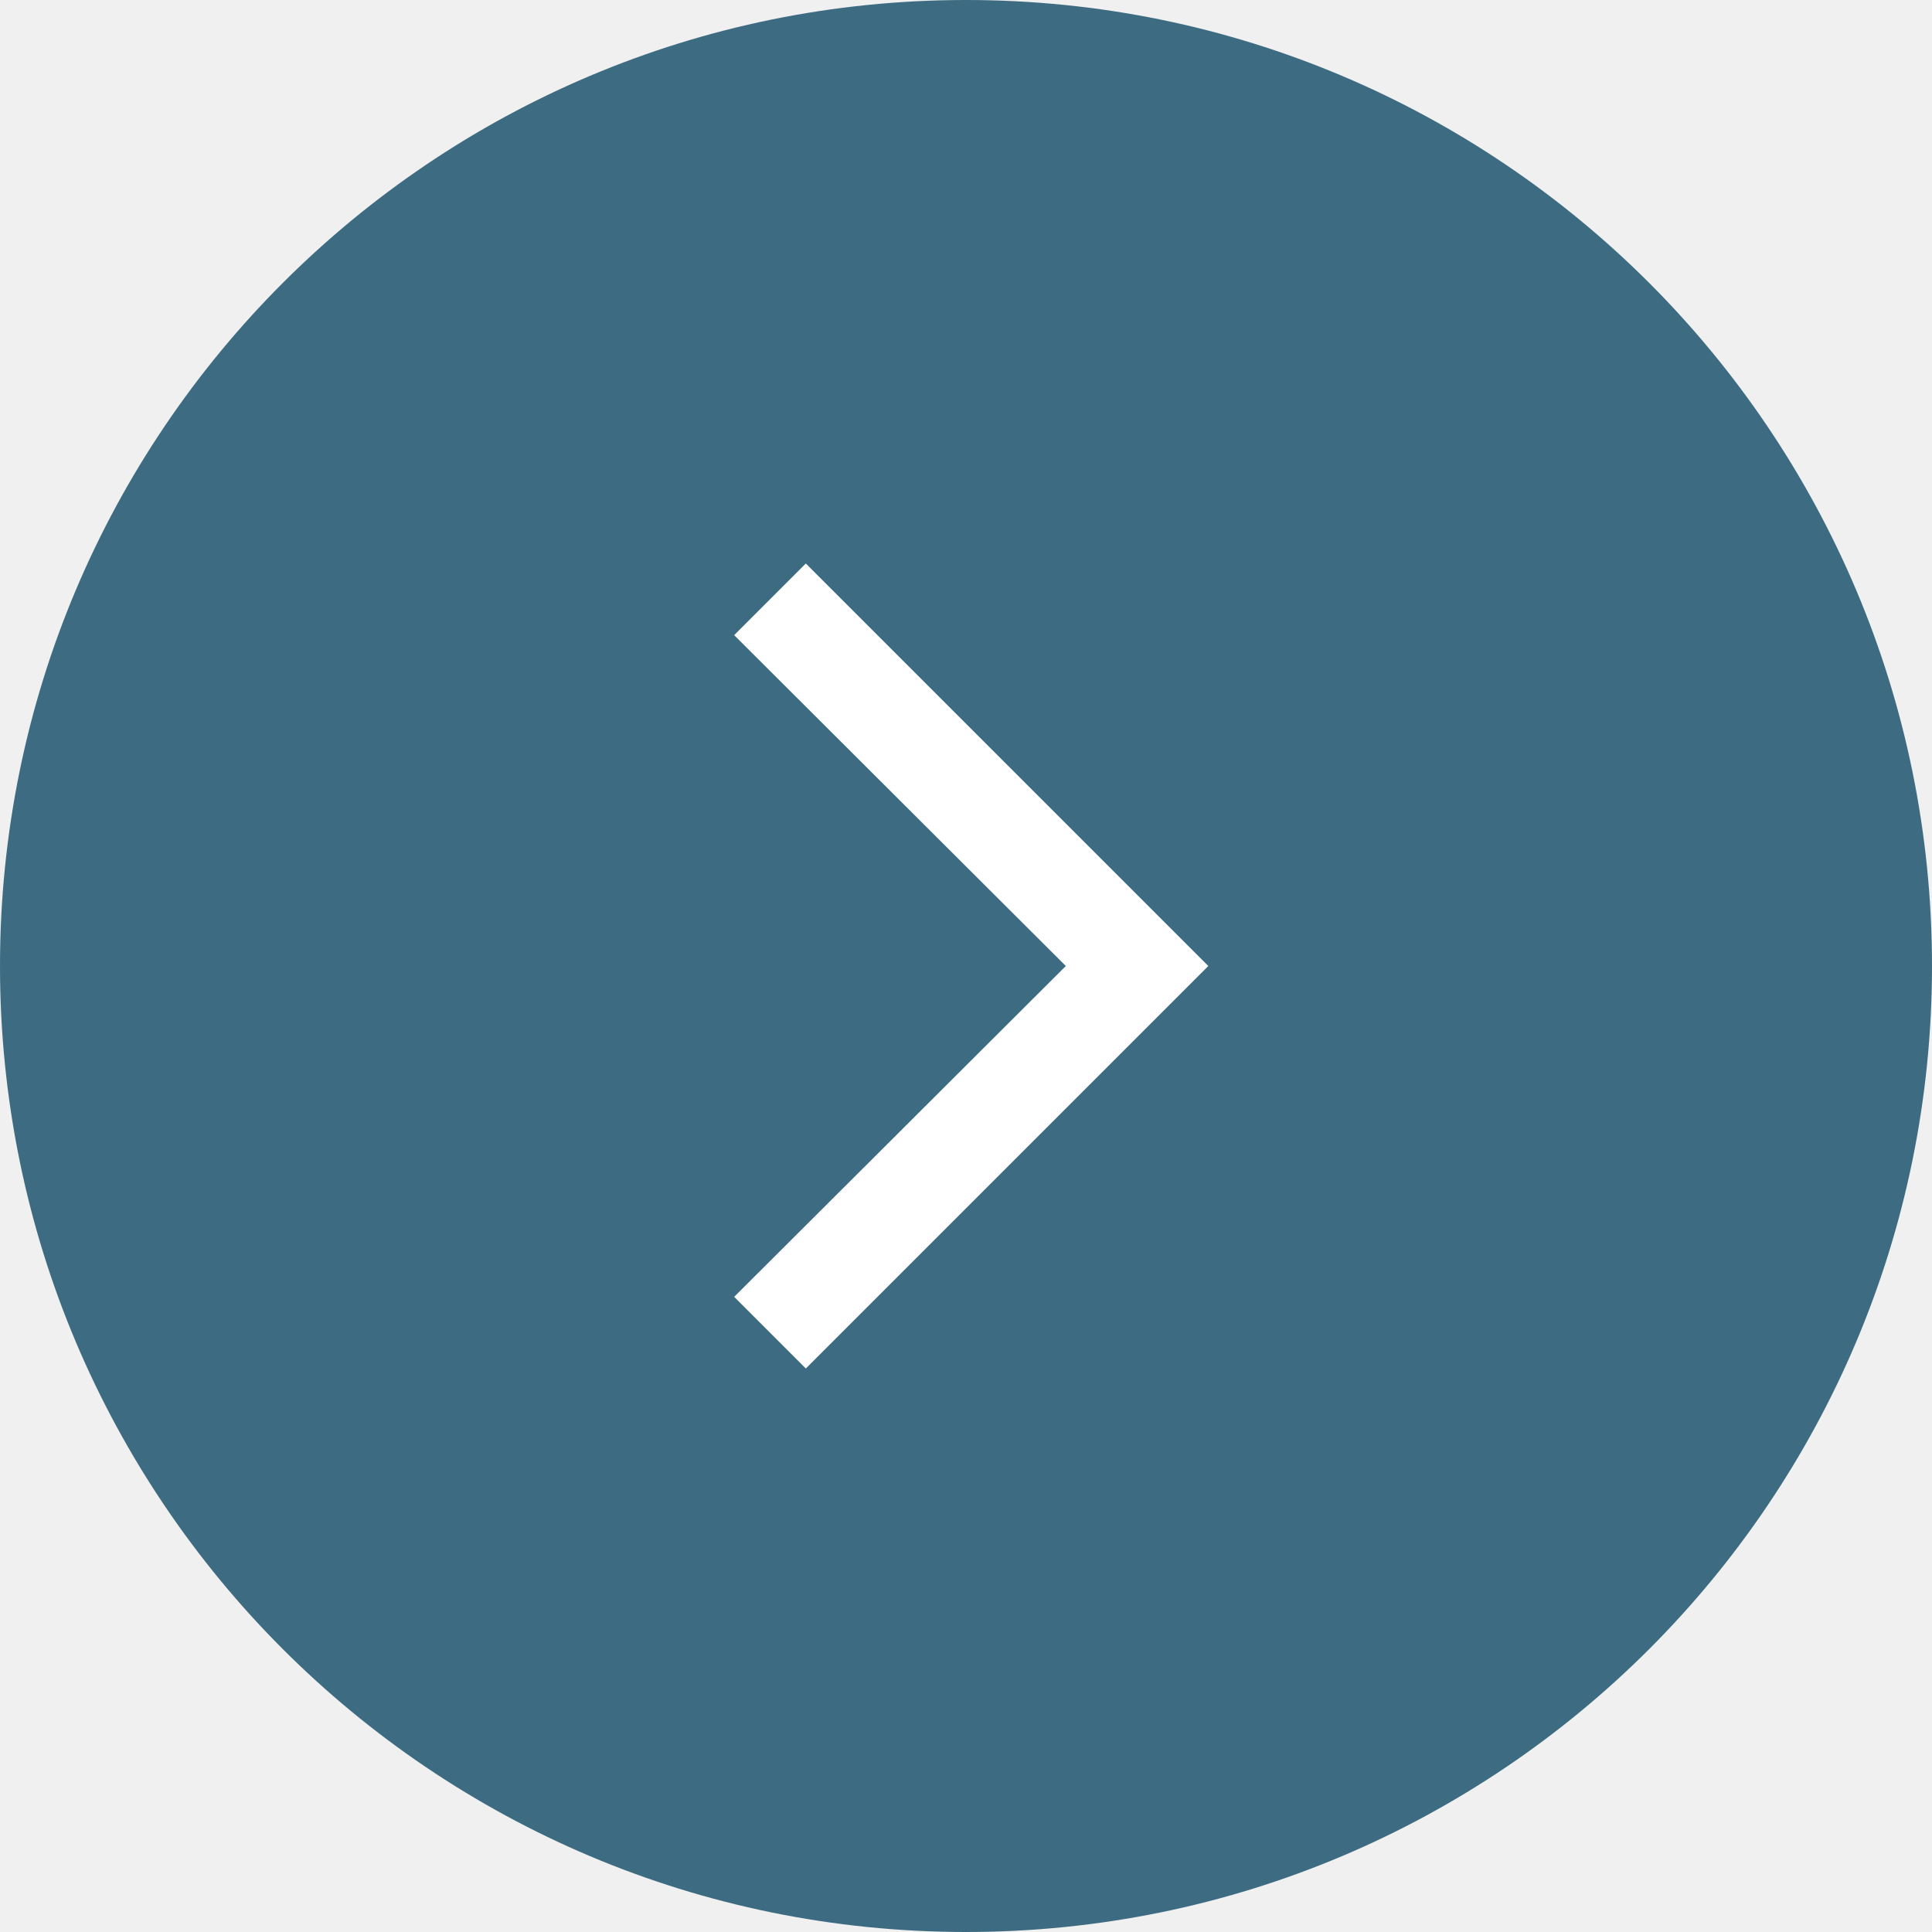
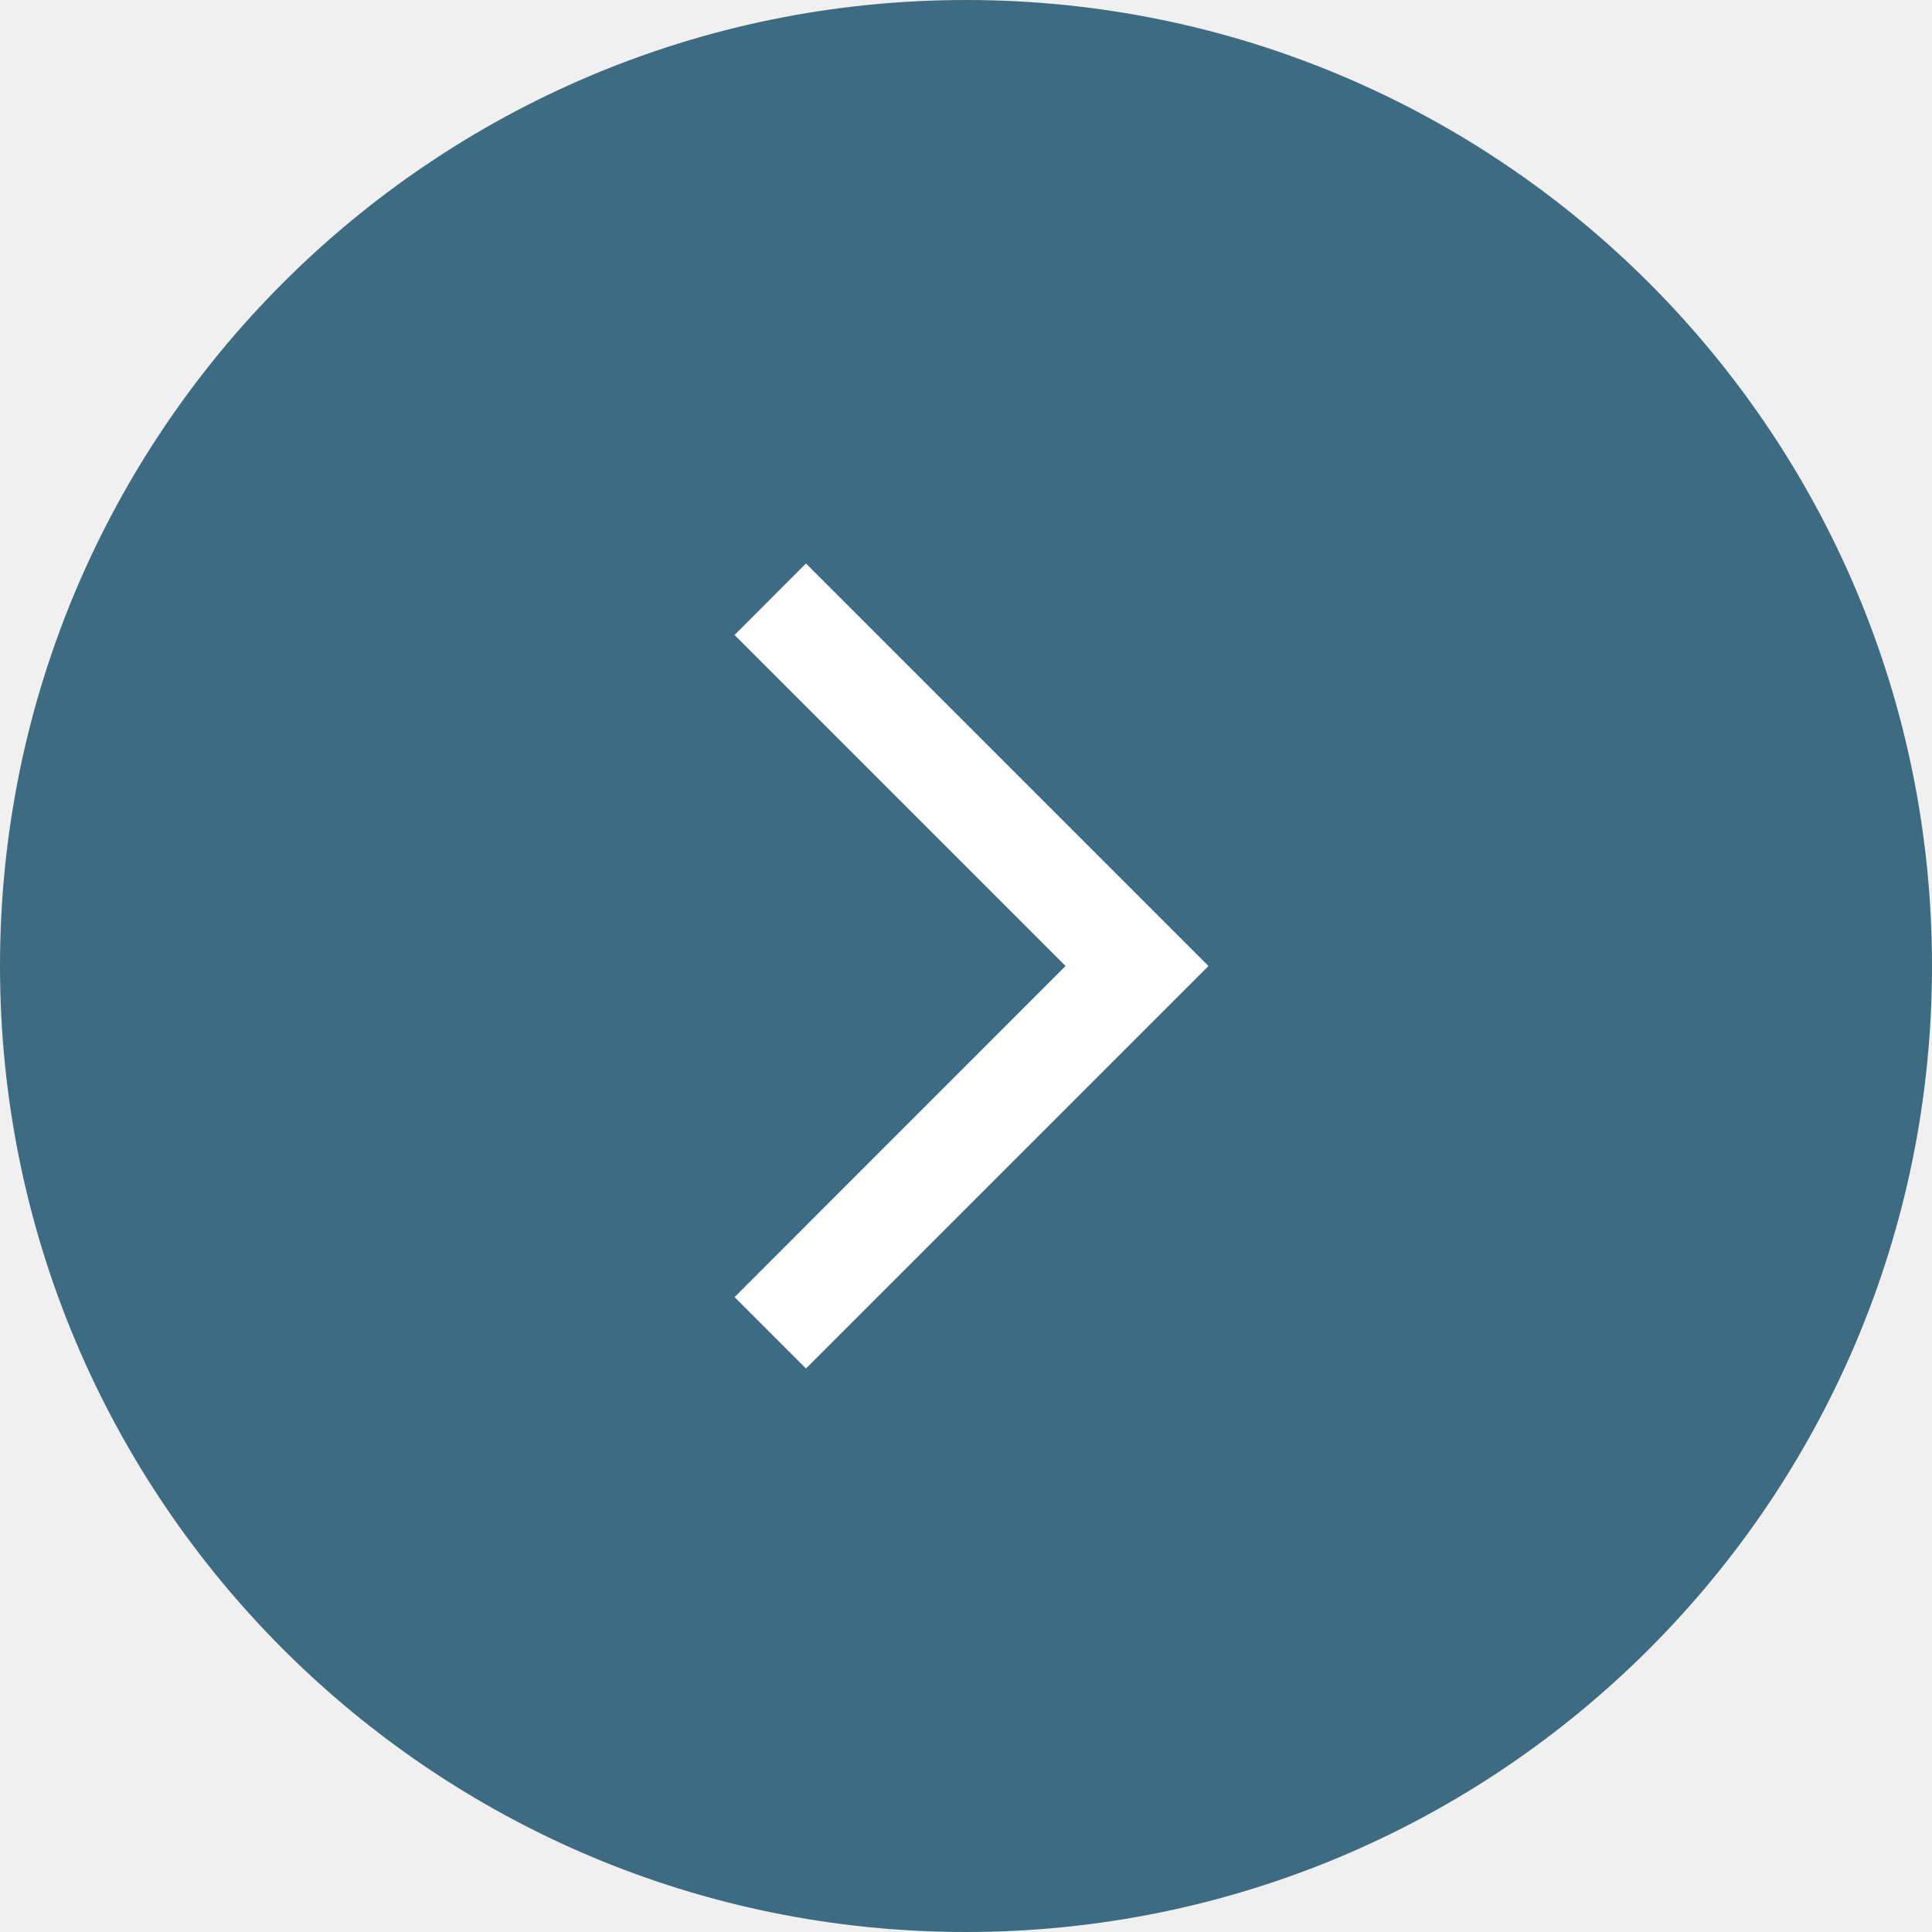
- <svg xmlns="http://www.w3.org/2000/svg" id="_レイヤー_2" viewBox="0 0 24 24">
-   <defs>
-     <style>.cls-1{fill:#3d6c82;}.cls-2{fill:#fff;}</style>
-   </defs>
-   <g id="_レイヤー_1-2">
-     <path class="cls-1" d="M12,0h0c6.63,0,12,5.37,12,12s-5.37,12-12,12S0,18.63,0,12,5.37,0,12,0Z" />
-     <polygon class="cls-2" points="10.01 17 9.12 16.11 13.24 12 9.12 7.89 10.01 7 15.01 12 10.01 17" />
-   </g>
+ <svg xmlns="http://www.w3.org/2000/svg" width="24" height="24" viewBox="0 0 24 24" fill="none">
+   <rect width="24" height="24" rx="12" fill="#3D6C82" />
+   <path d="M10.012 17L9.125 16.113L13.237 12L9.125 7.888L10.012 7L15.012 12L10.012 17Z" fill="white" />
</svg>
